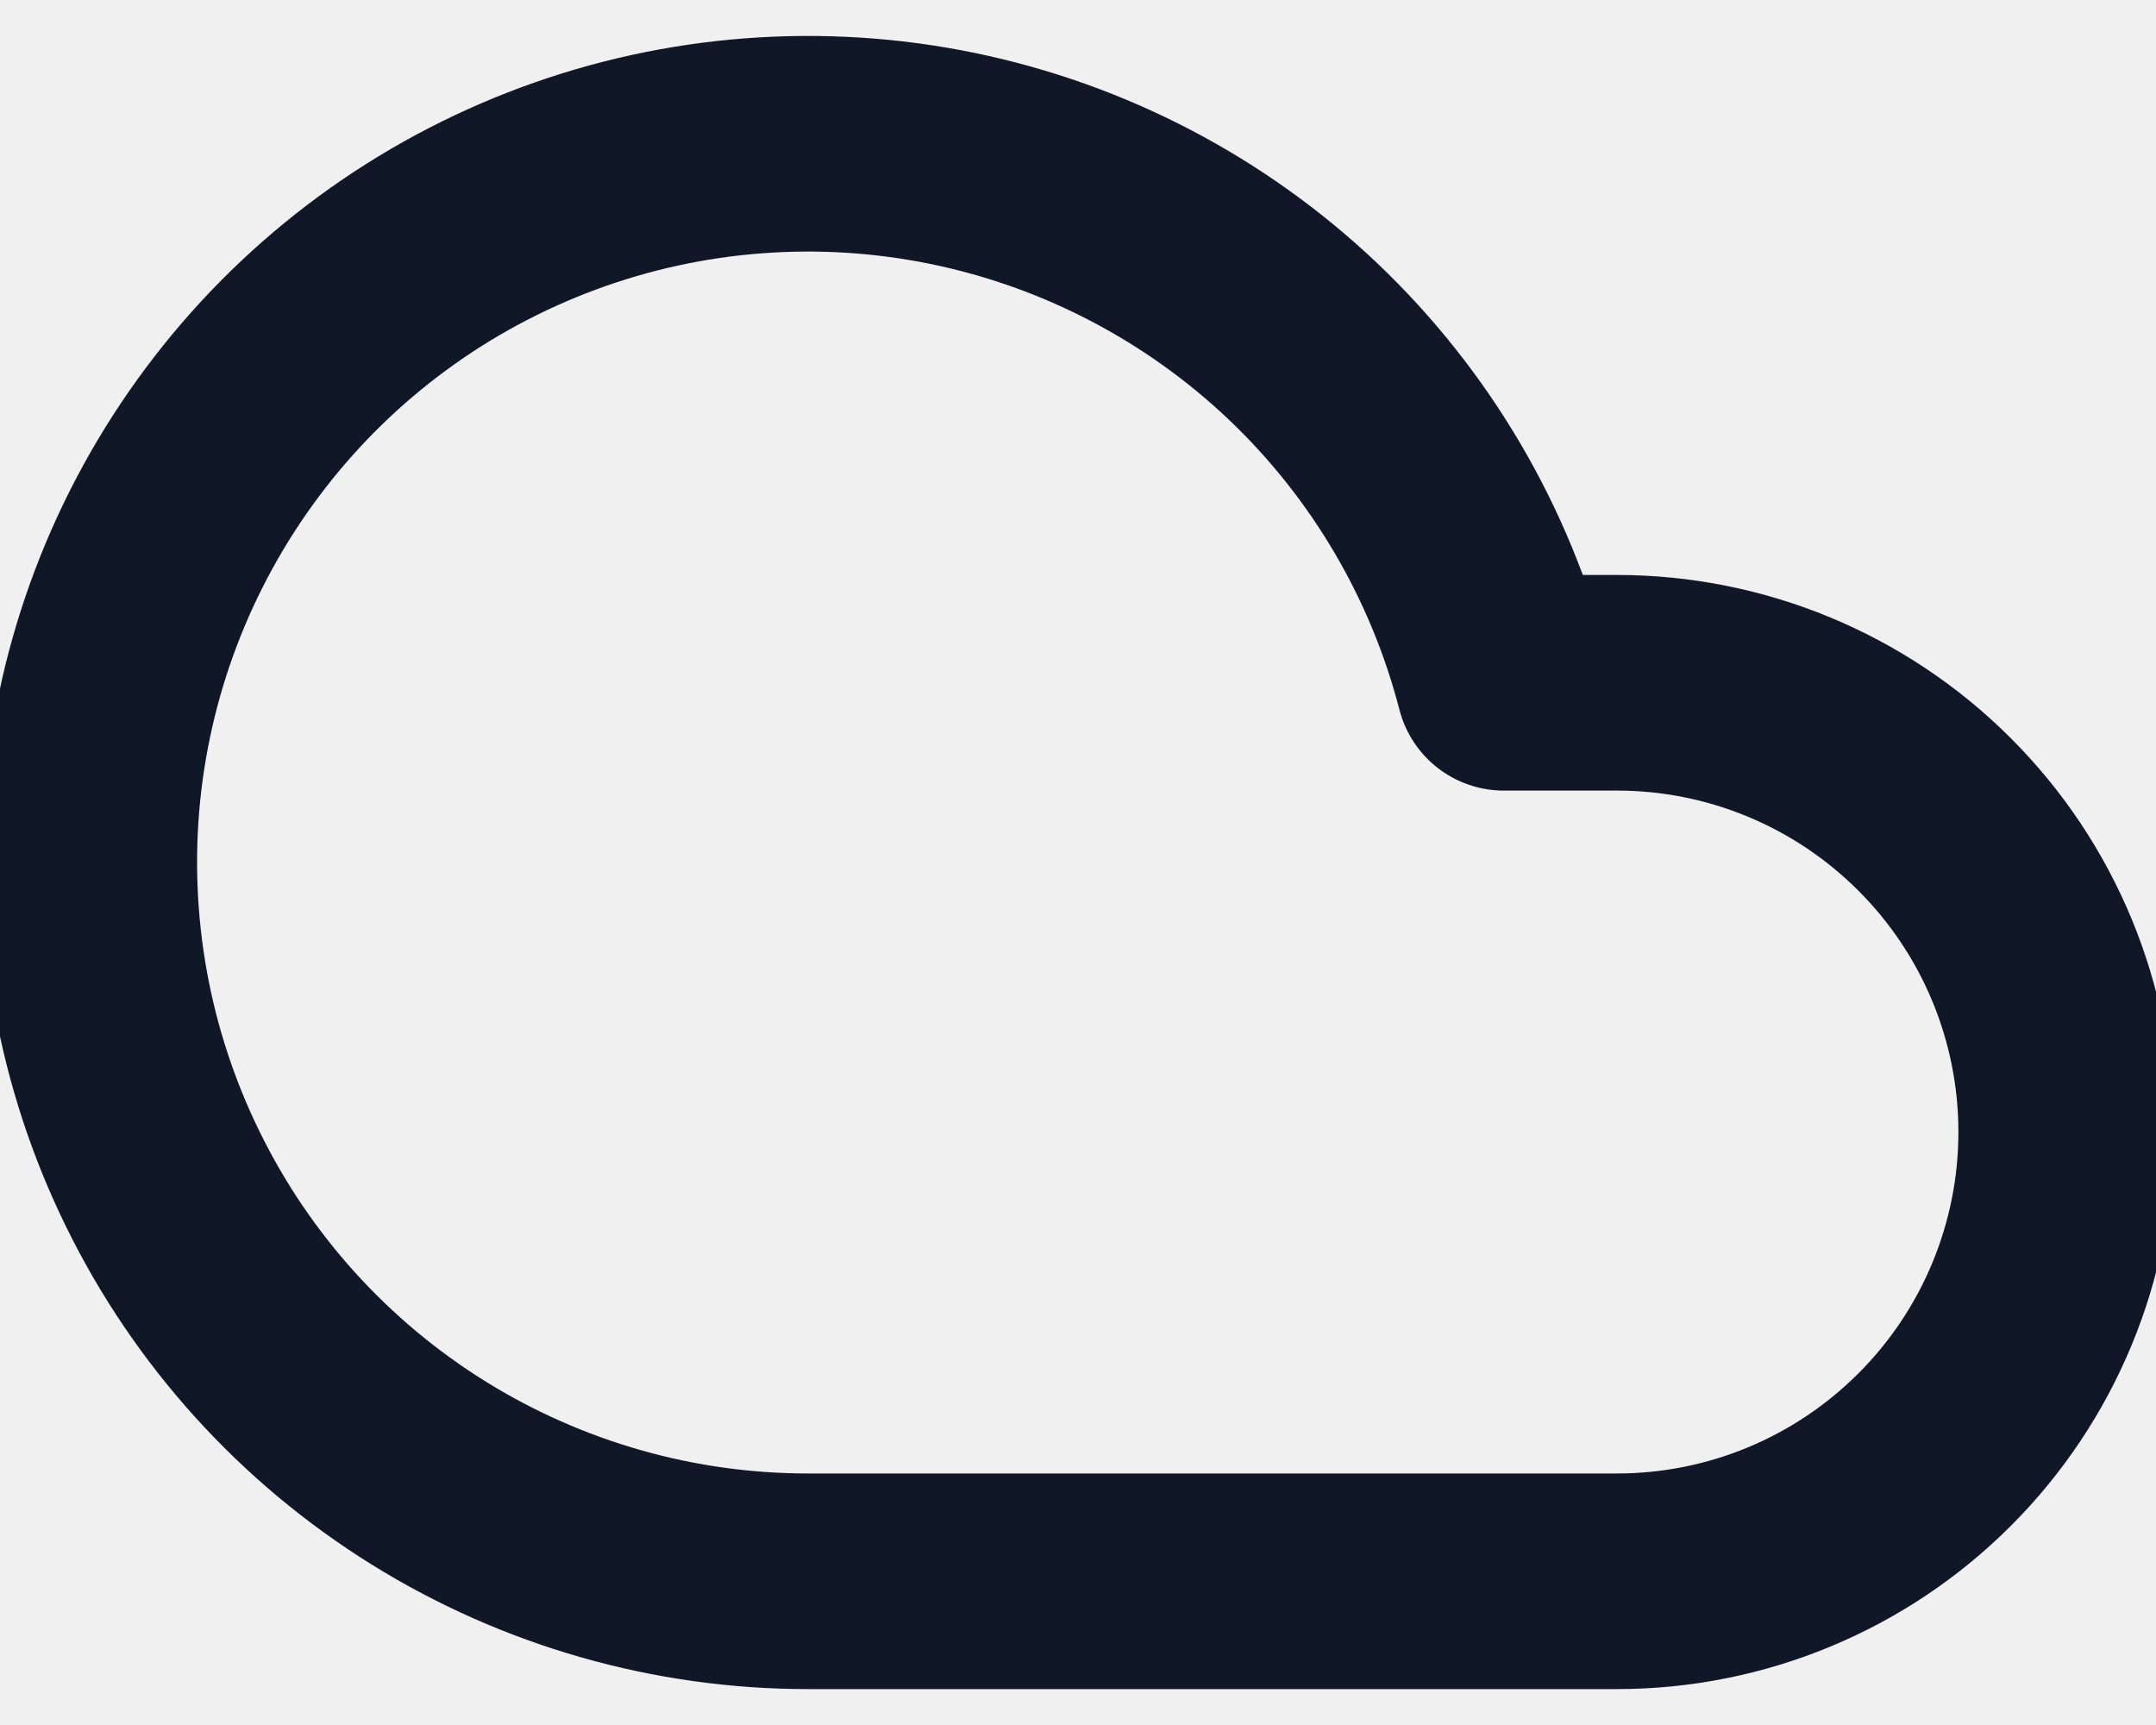
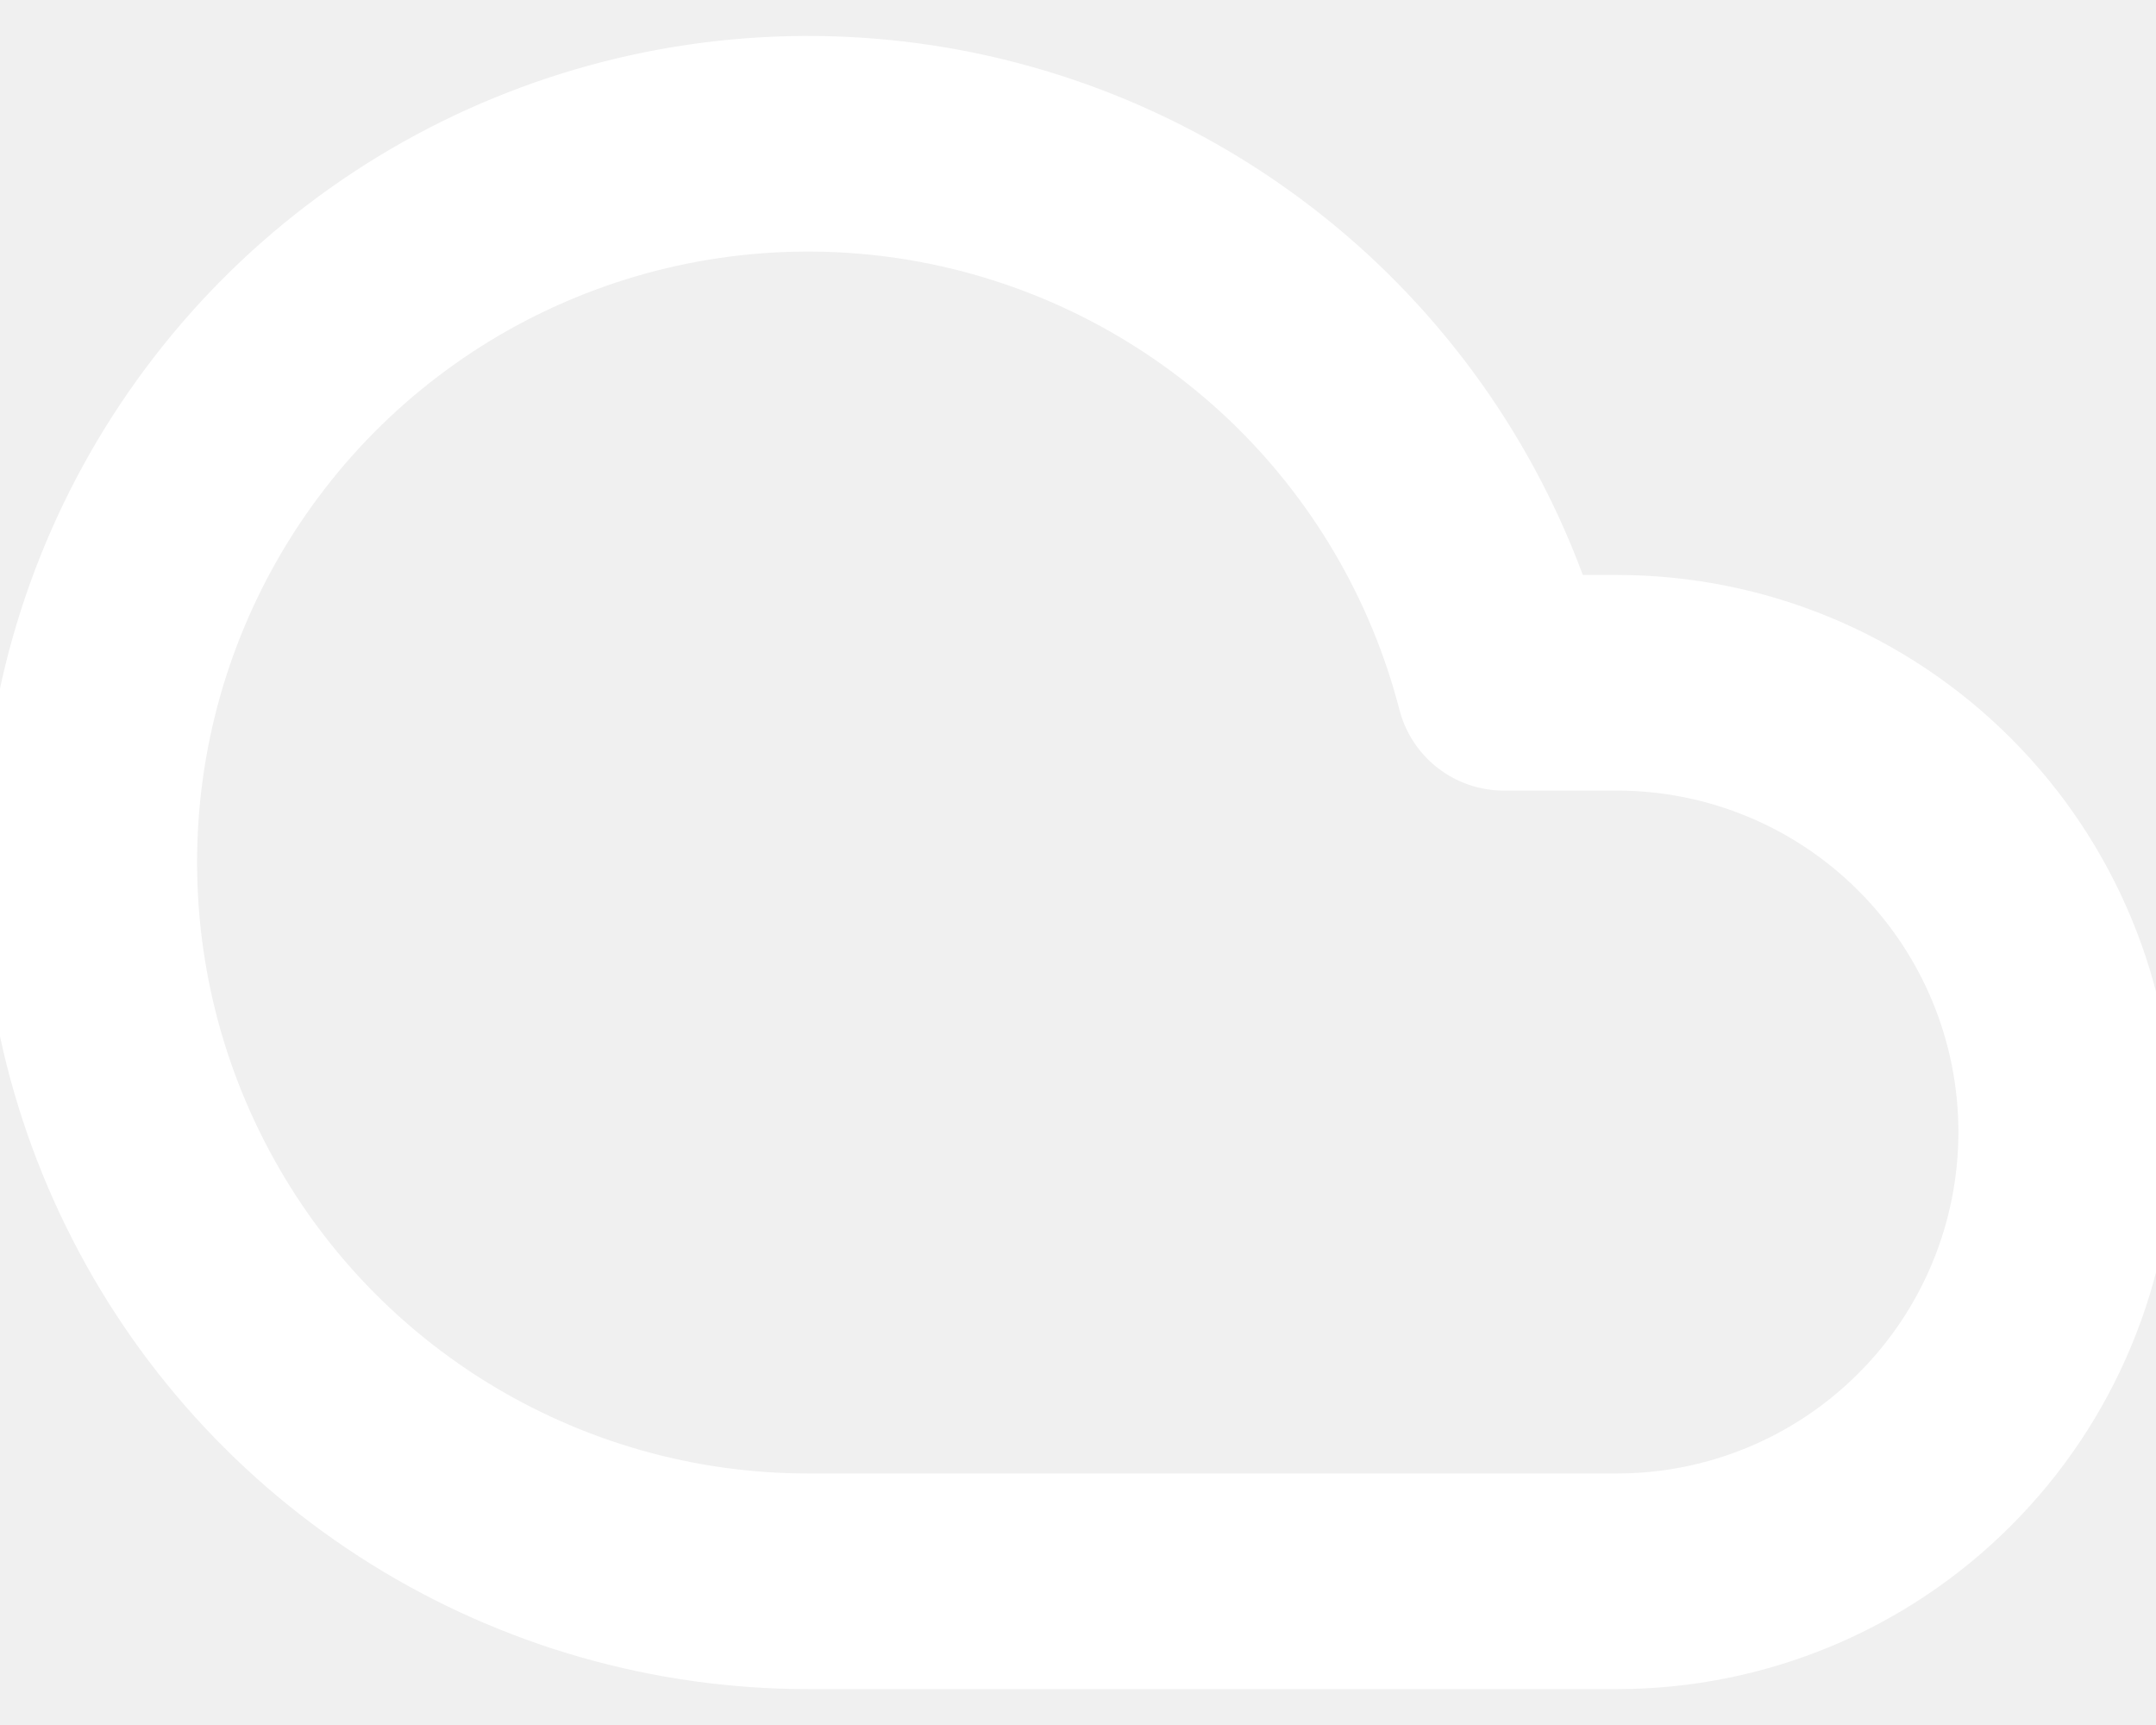
<svg xmlns="http://www.w3.org/2000/svg" width="20" height="16" viewBox="0 0 20 16" fill="none">
-   <path d="M15 6.333H13.95C13.638 5.126 12.994 4.03 12.091 3.17C11.187 2.311 10.061 1.722 8.839 1.47C7.618 1.219 6.35 1.315 5.181 1.748C4.011 2.181 2.986 2.933 2.223 3.92C1.46 4.906 0.988 6.086 0.862 7.327C0.737 8.568 0.961 9.819 1.511 10.938C2.06 12.058 2.913 13.001 3.972 13.66C5.031 14.319 6.253 14.668 7.5 14.667H15C16.105 14.667 17.165 14.228 17.946 13.446C18.728 12.665 19.167 11.605 19.167 10.5C19.167 9.395 18.728 8.335 17.946 7.554C17.165 6.772 16.105 6.333 15 6.333Z" stroke="#101828" stroke-width="2" stroke-linecap="round" stroke-linejoin="round" />
+   <path d="M15 6.333H13.95C13.638 5.126 12.994 4.03 12.091 3.17C11.187 2.311 10.061 1.722 8.839 1.47C7.618 1.219 6.35 1.315 5.181 1.748C4.011 2.181 2.986 2.933 2.223 3.92C1.46 4.906 0.988 6.086 0.862 7.327C0.737 8.568 0.961 9.819 1.511 10.938C2.06 12.058 2.913 13.001 3.972 13.66C5.031 14.319 6.253 14.668 7.5 14.667H15C16.105 14.667 17.165 14.228 17.946 13.446C18.728 12.665 19.167 11.605 19.167 10.5C19.167 9.395 18.728 8.335 17.946 7.554C17.165 6.772 16.105 6.333 15 6.333Z" stroke="#ffffff" stroke-width="2" stroke-linecap="round" stroke-linejoin="round" />
</svg>
